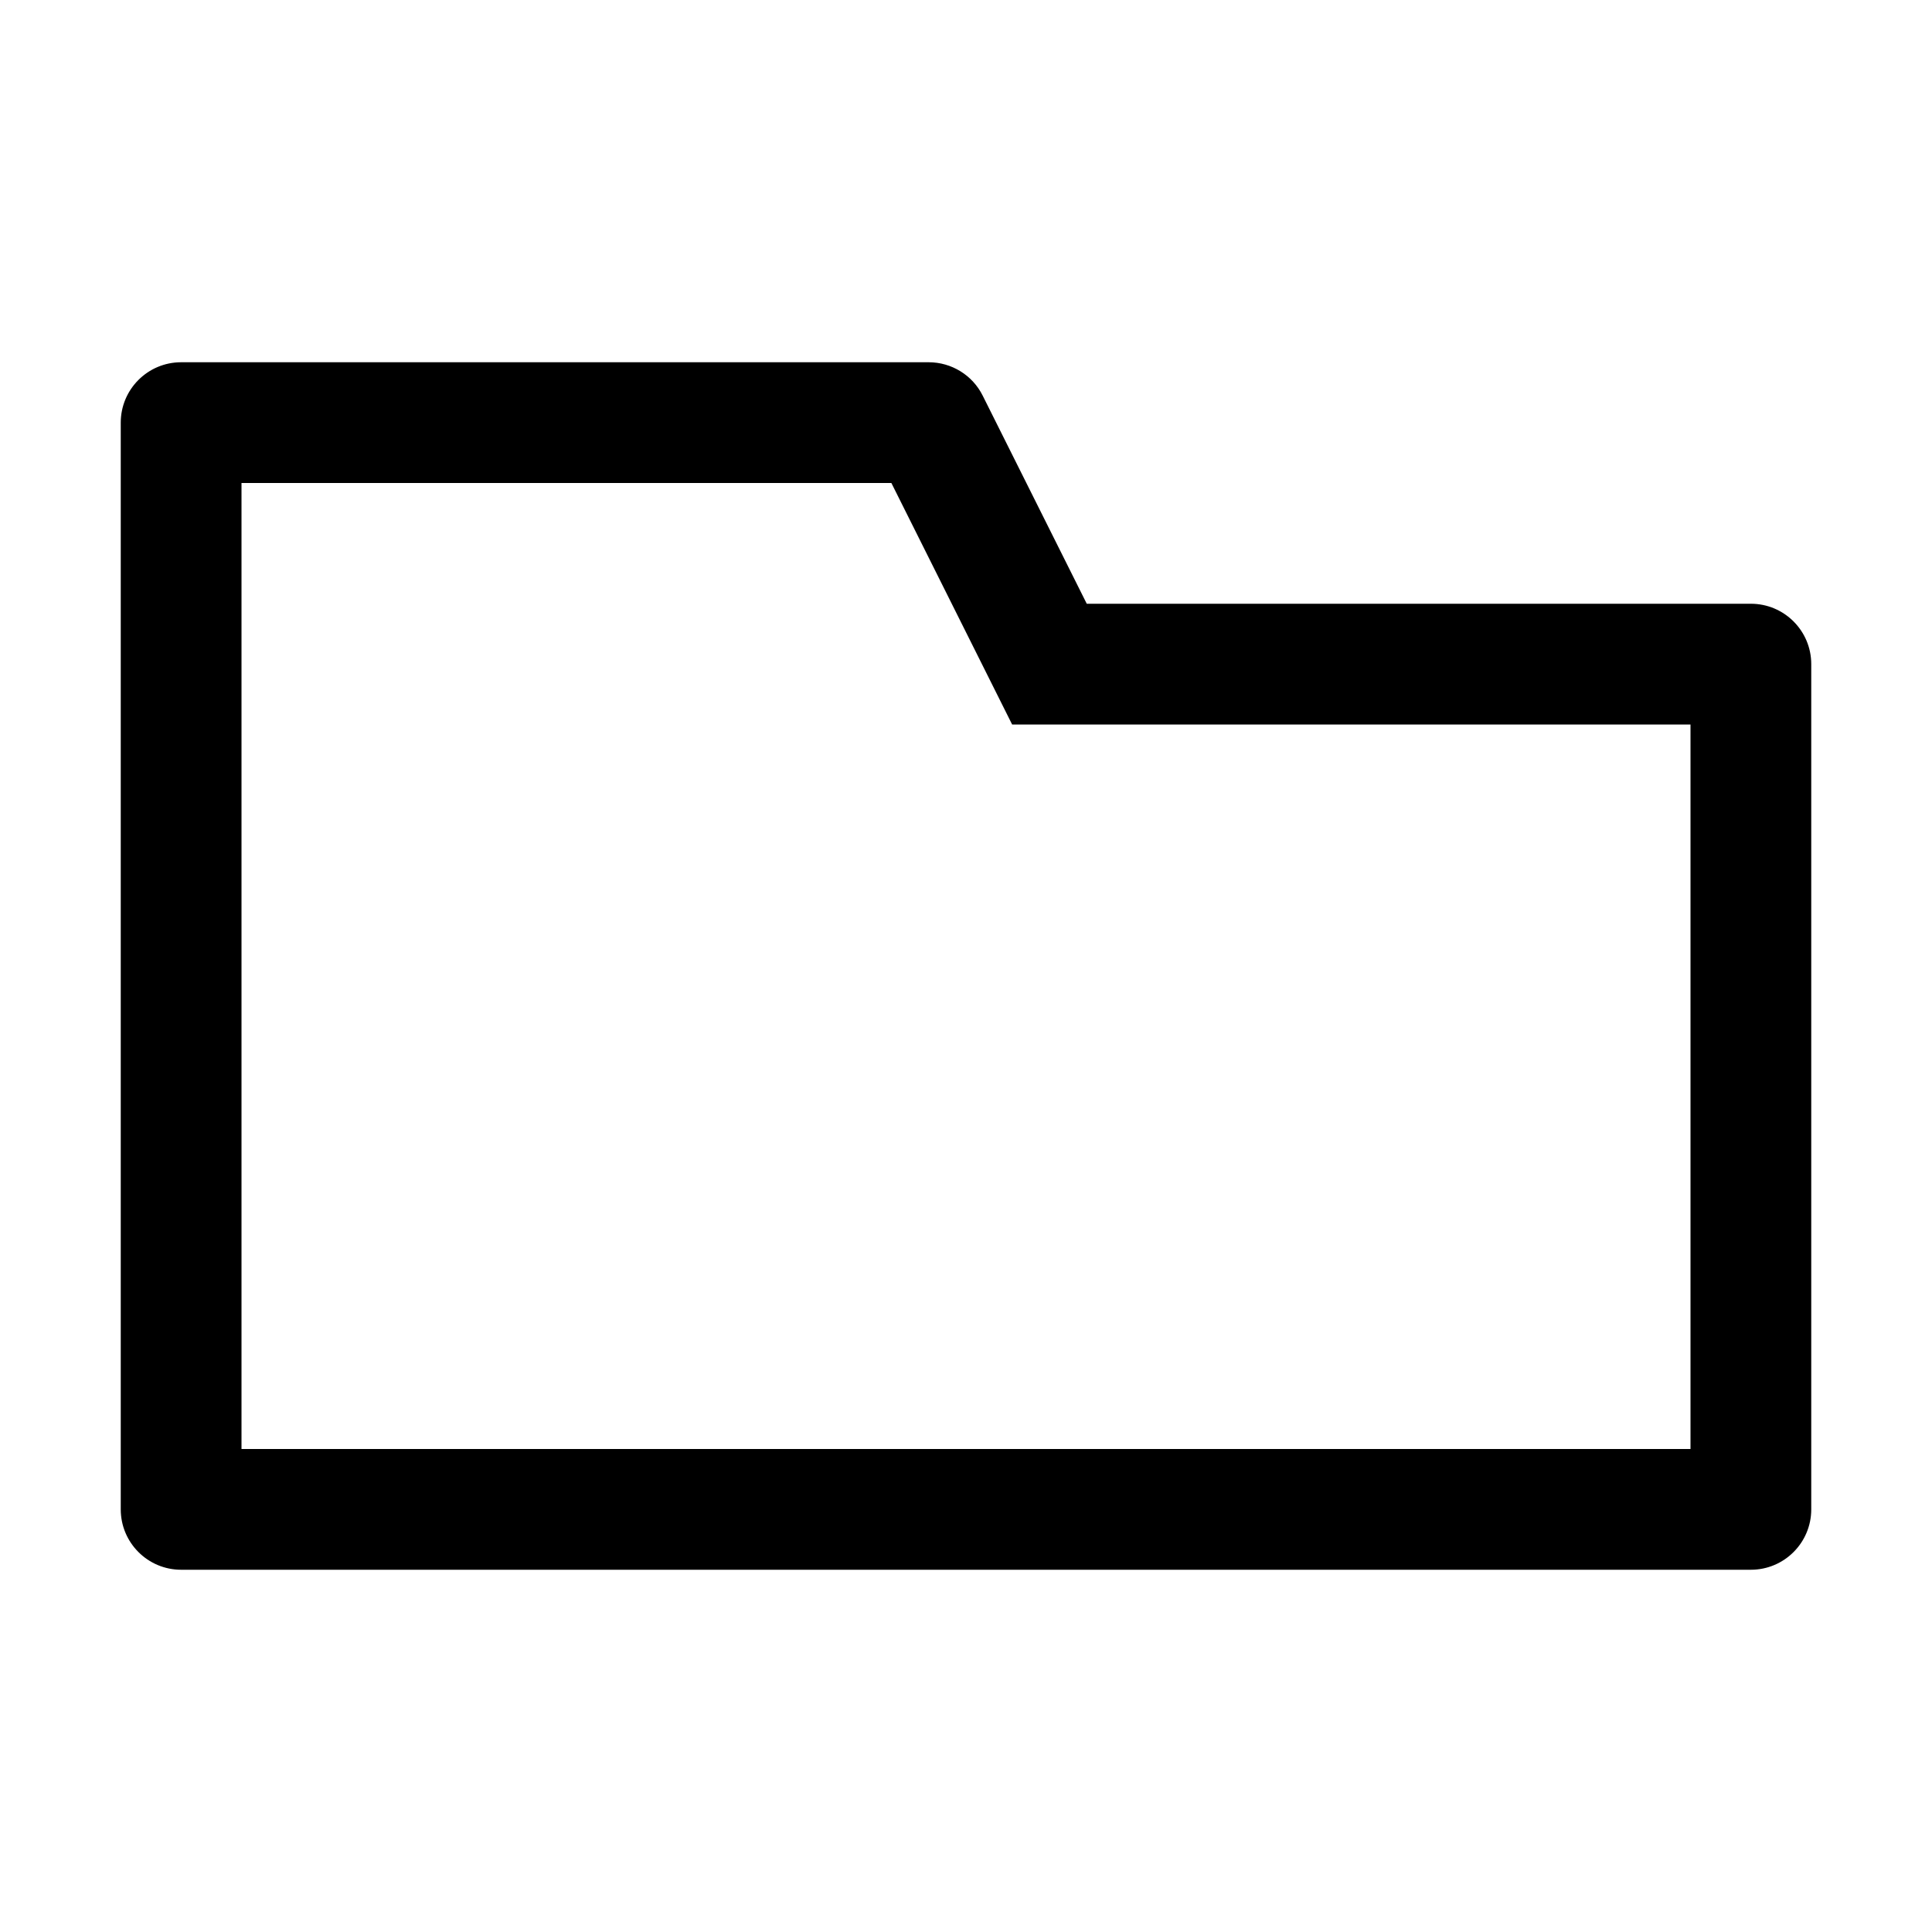
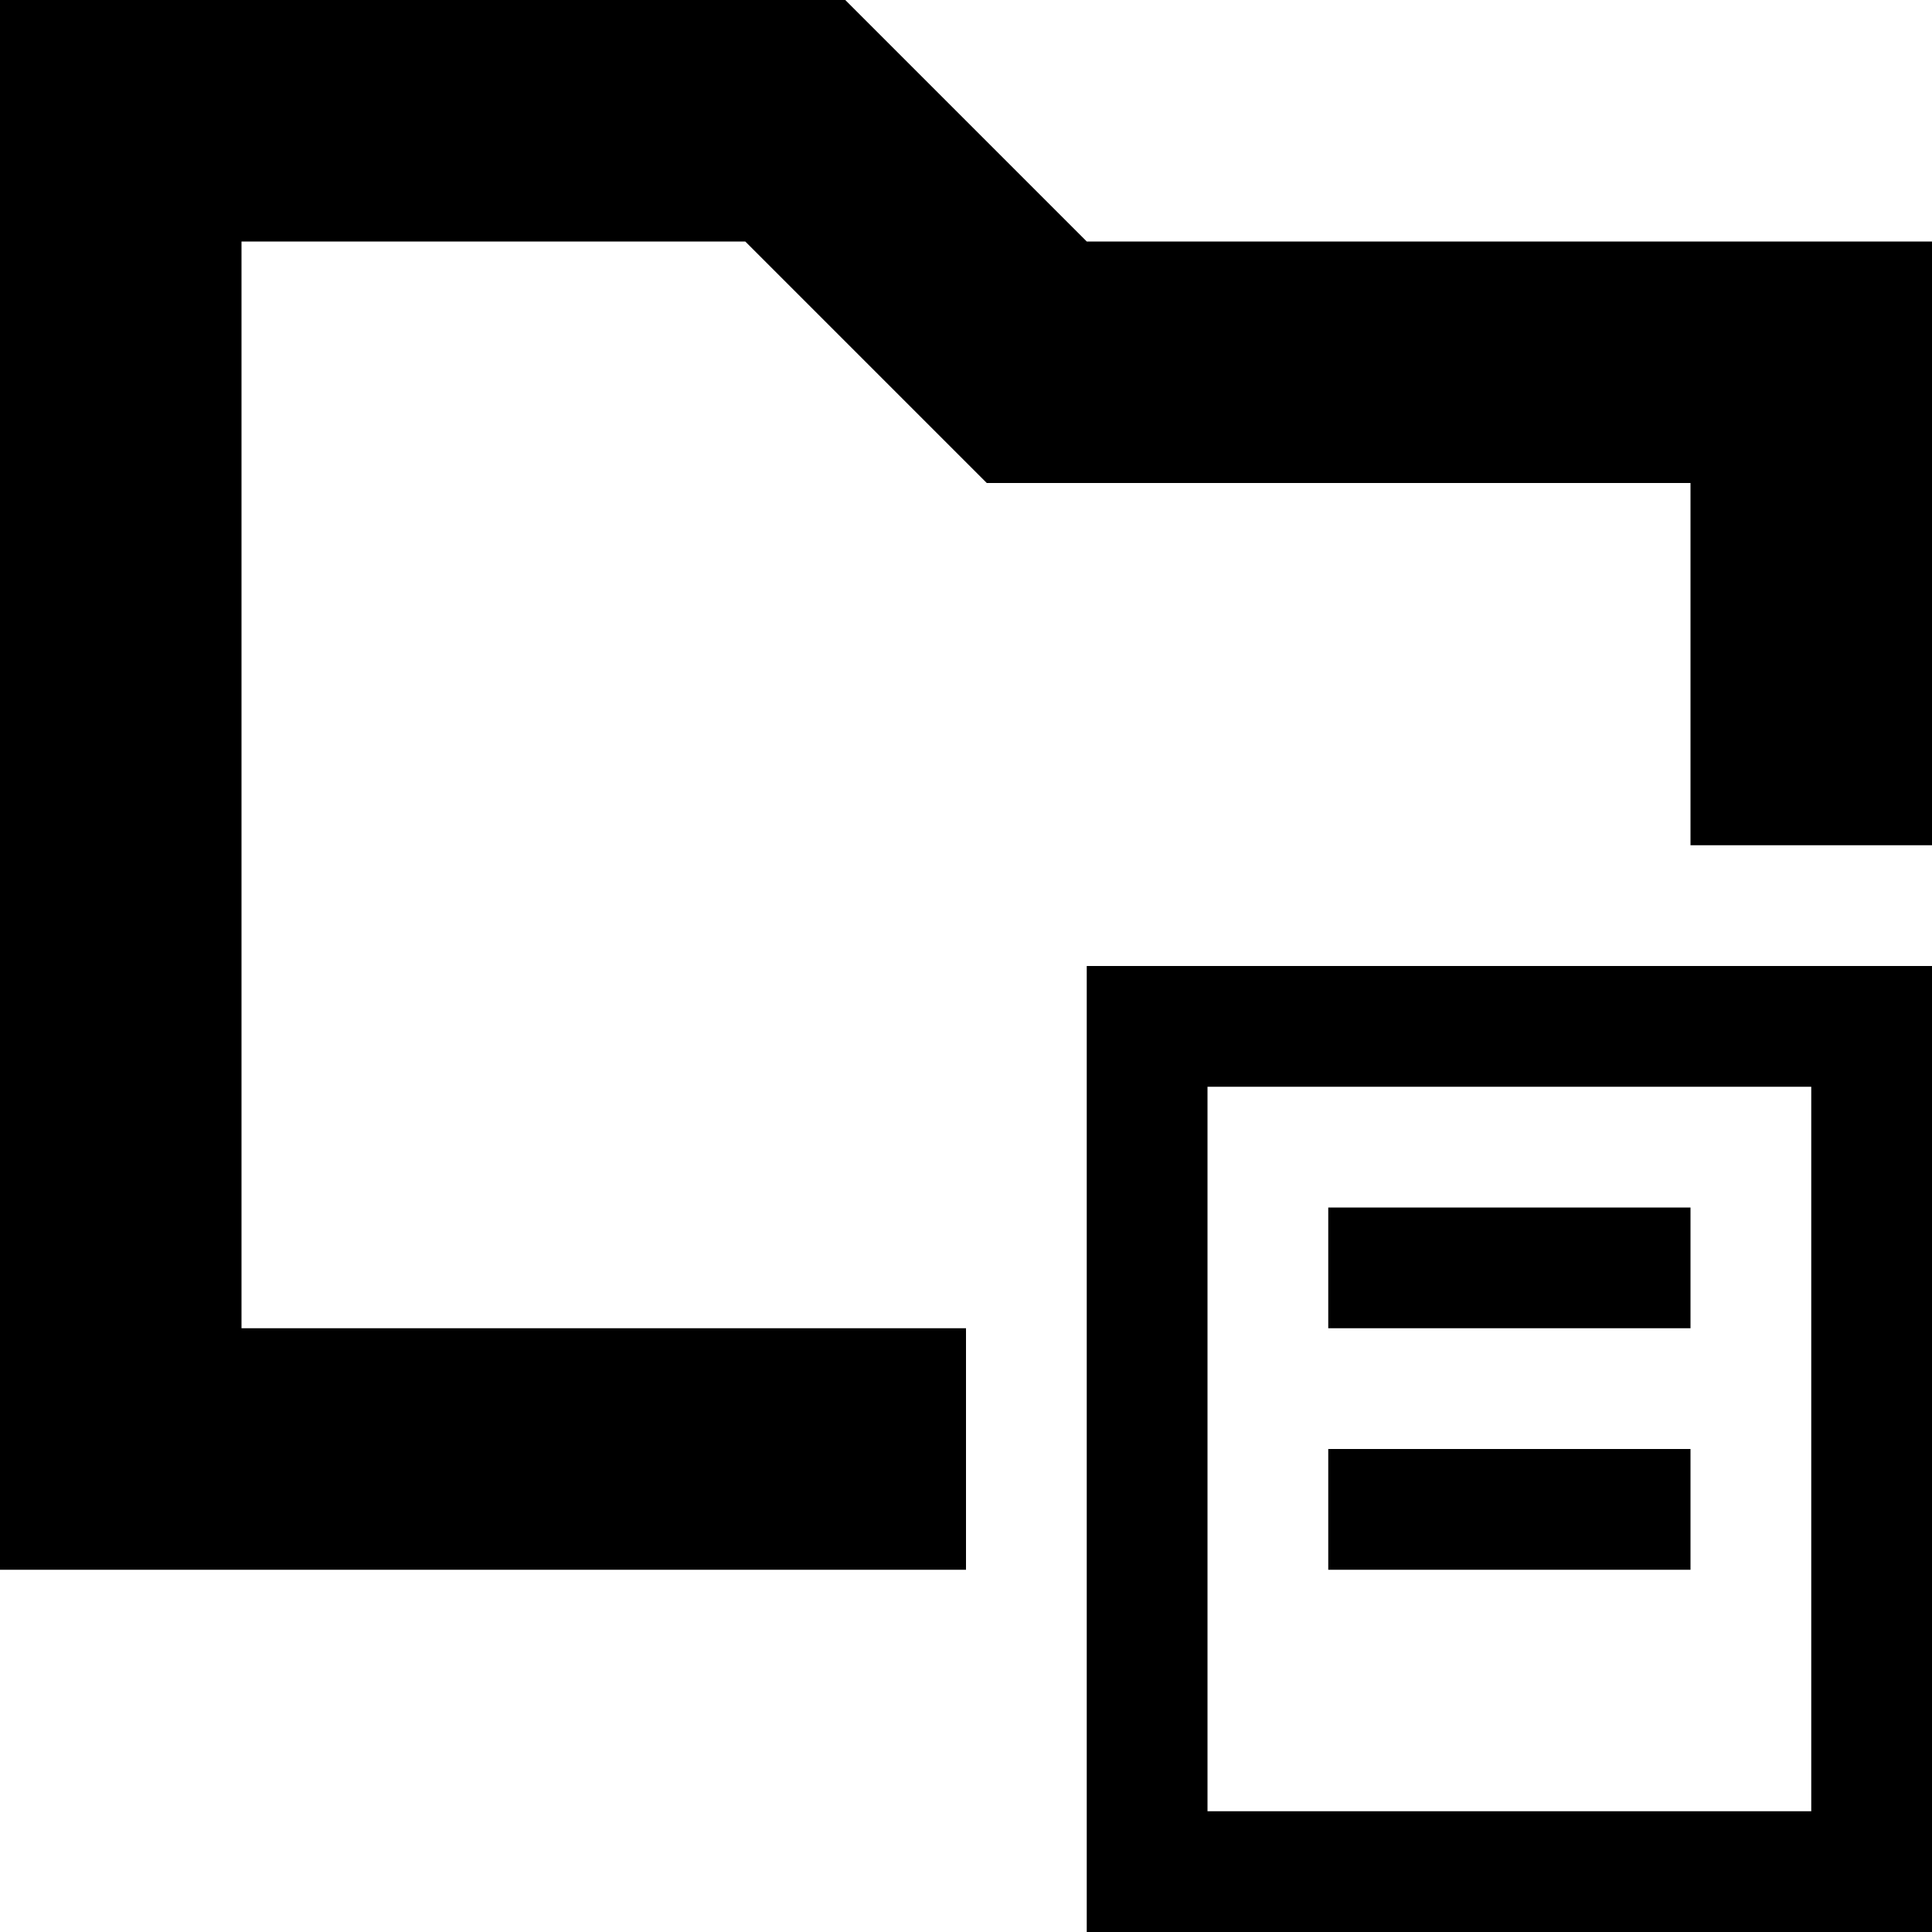
- <svg xmlns="http://www.w3.org/2000/svg" version="1.1" x="0px" y="0px" viewBox="0 0 16 16" enable-background="new 0 0 16 16" xml:space="preserve">
-   <g class="icon-color">
-     <path d="M7.382,4l1,2H14v6H2V4H7.382 M7.691,3H1.5C1.224,3,1,3.224,1,3.5v9C1,12.776,1.224,13,1.5,13h13c0.276,0,0.5-0.224,0.5-0.5   v-7C15,5.224,14.776,5,14.5,5H9L8.138,3.276C8.054,3.107,7.88,3,7.691,3L7.691,3z" />
-   </g>
+ <svg xmlns="http://www.w3.org/2000/svg" version="1.1" id="Layer_1" x="0px" y="0px" width="16px" height="16px" viewBox="0 0 16 16" enable-background="new 0 0 16 16" xml:space="preserve">
+   <path d="M9,2h7v5h-2V4H8.172l-2-2H2v9h6v2H0V0h7L9,2z M9,8h7v8H9V8z M10,15h5V9h-5V15z M11,11h3v-1h-3V11z M11,13h3v-1h-3V13z" />
</svg>
